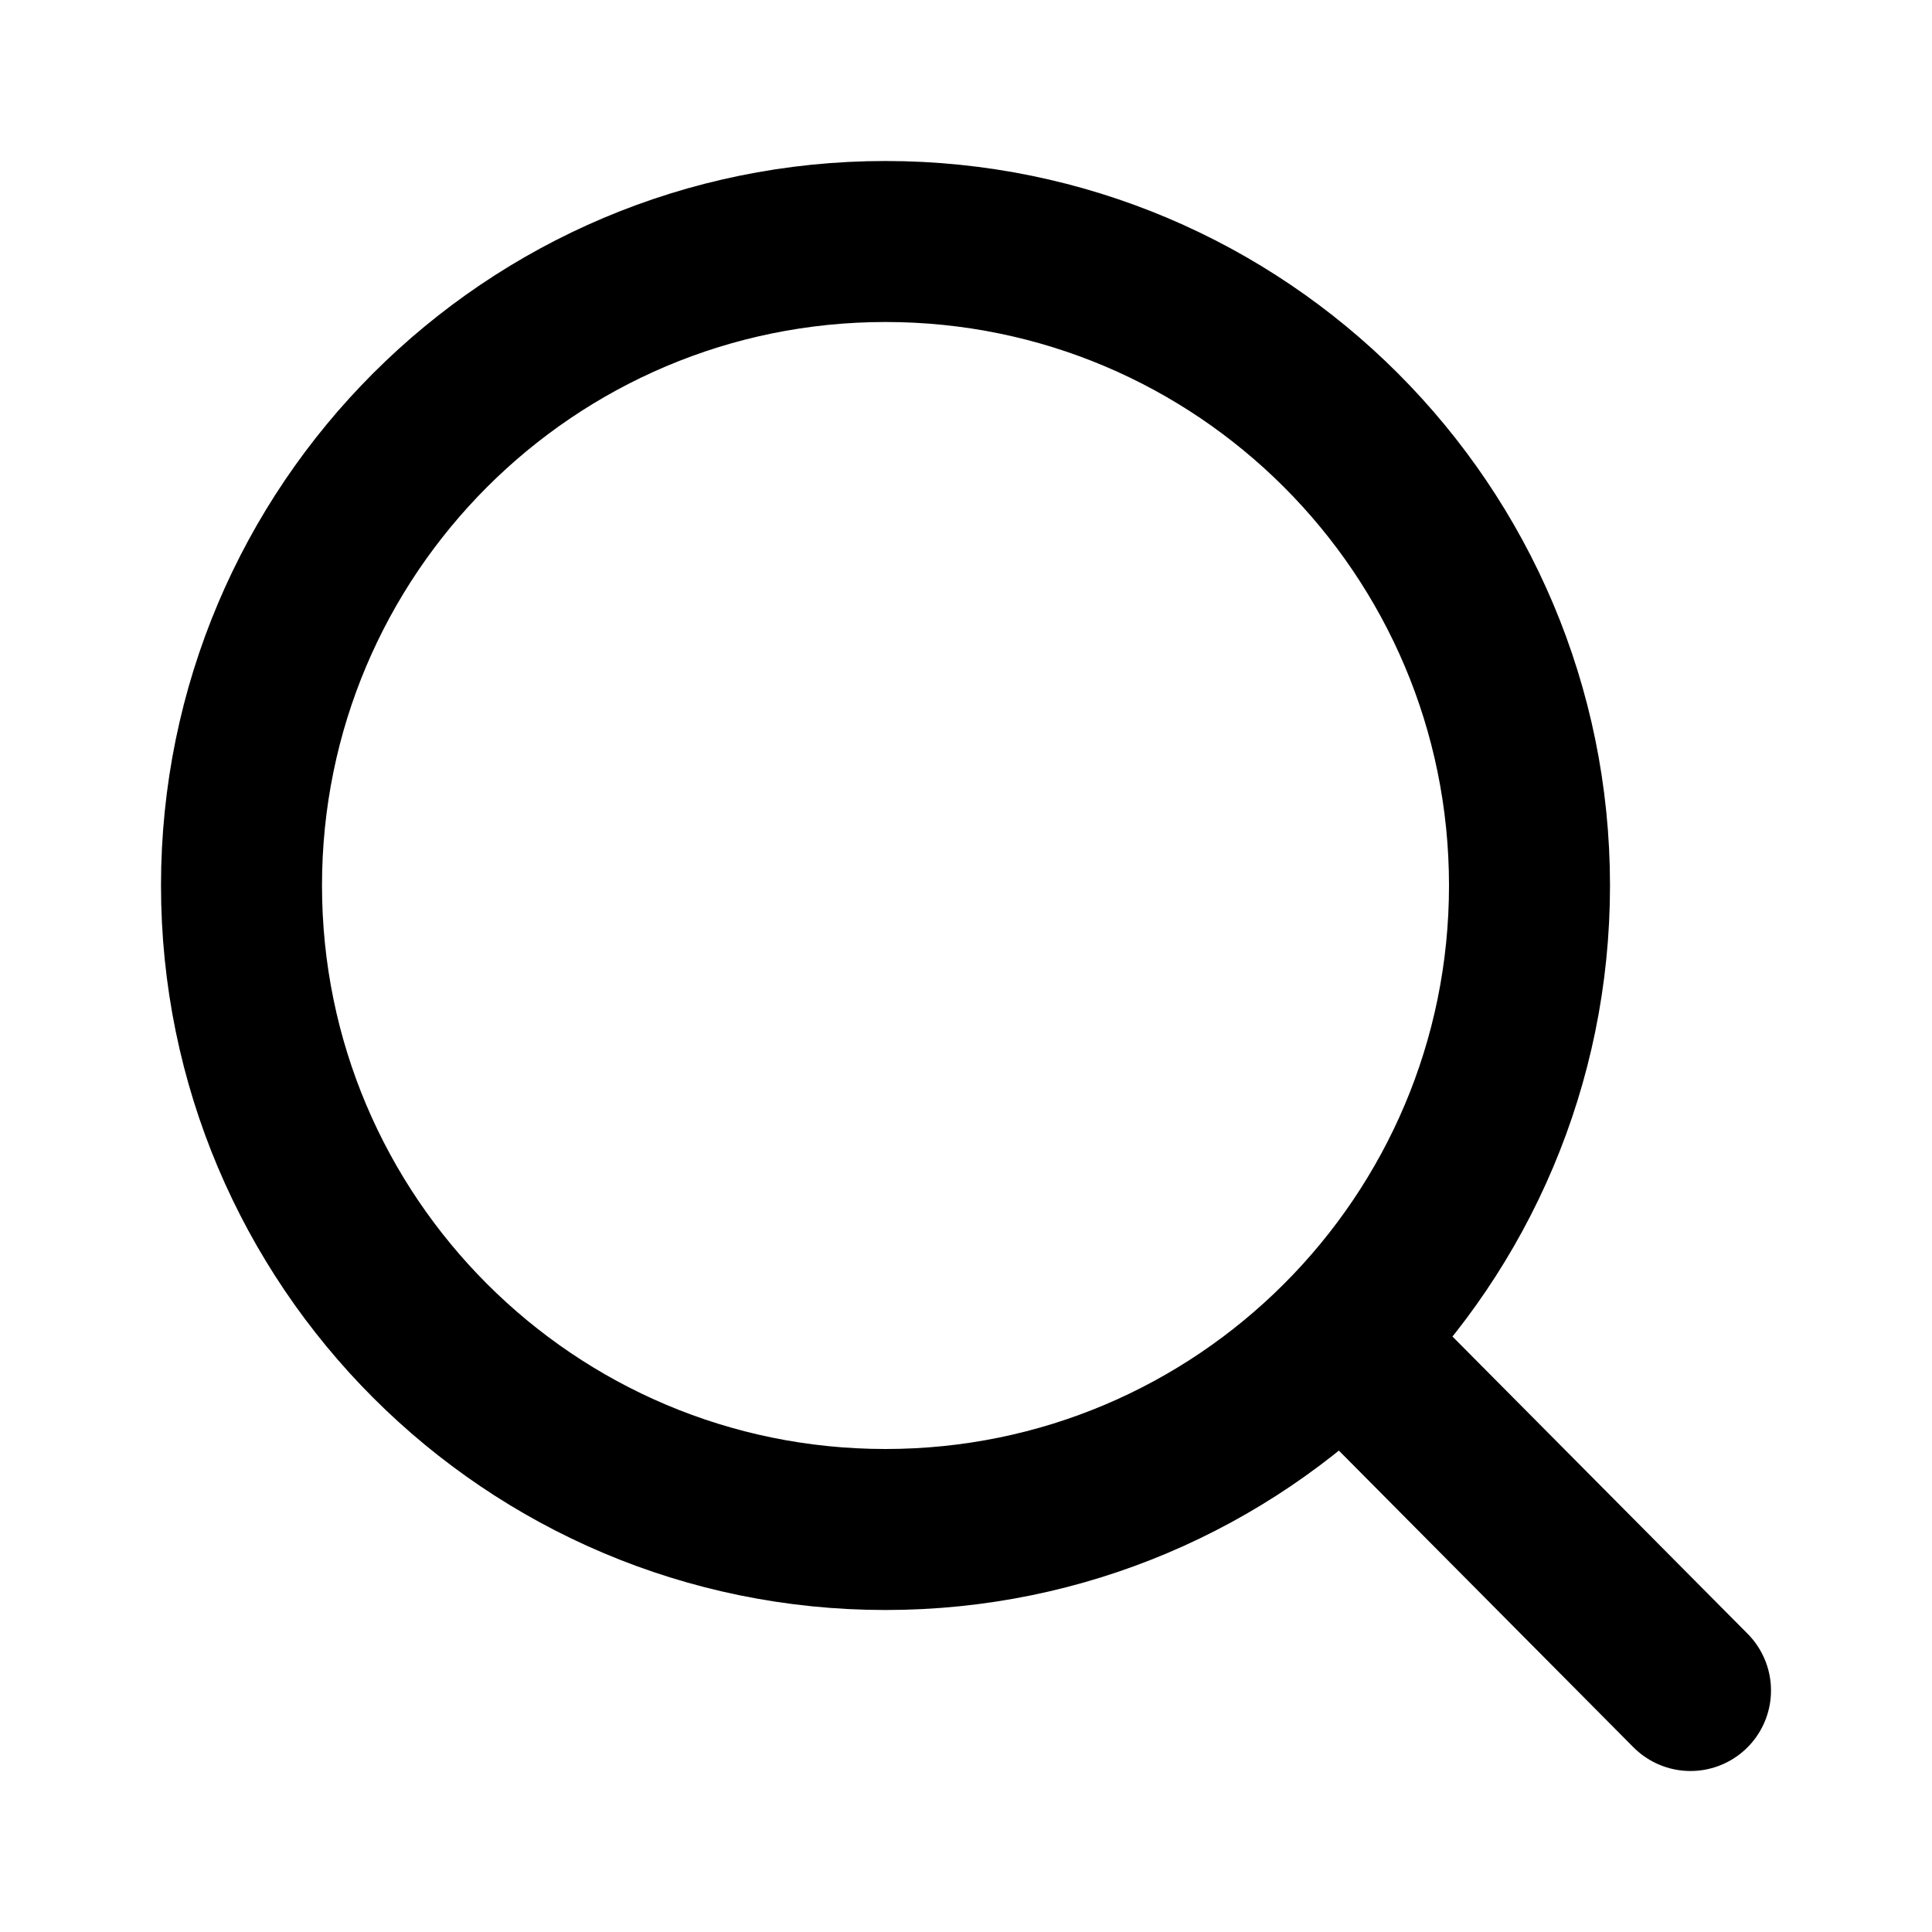
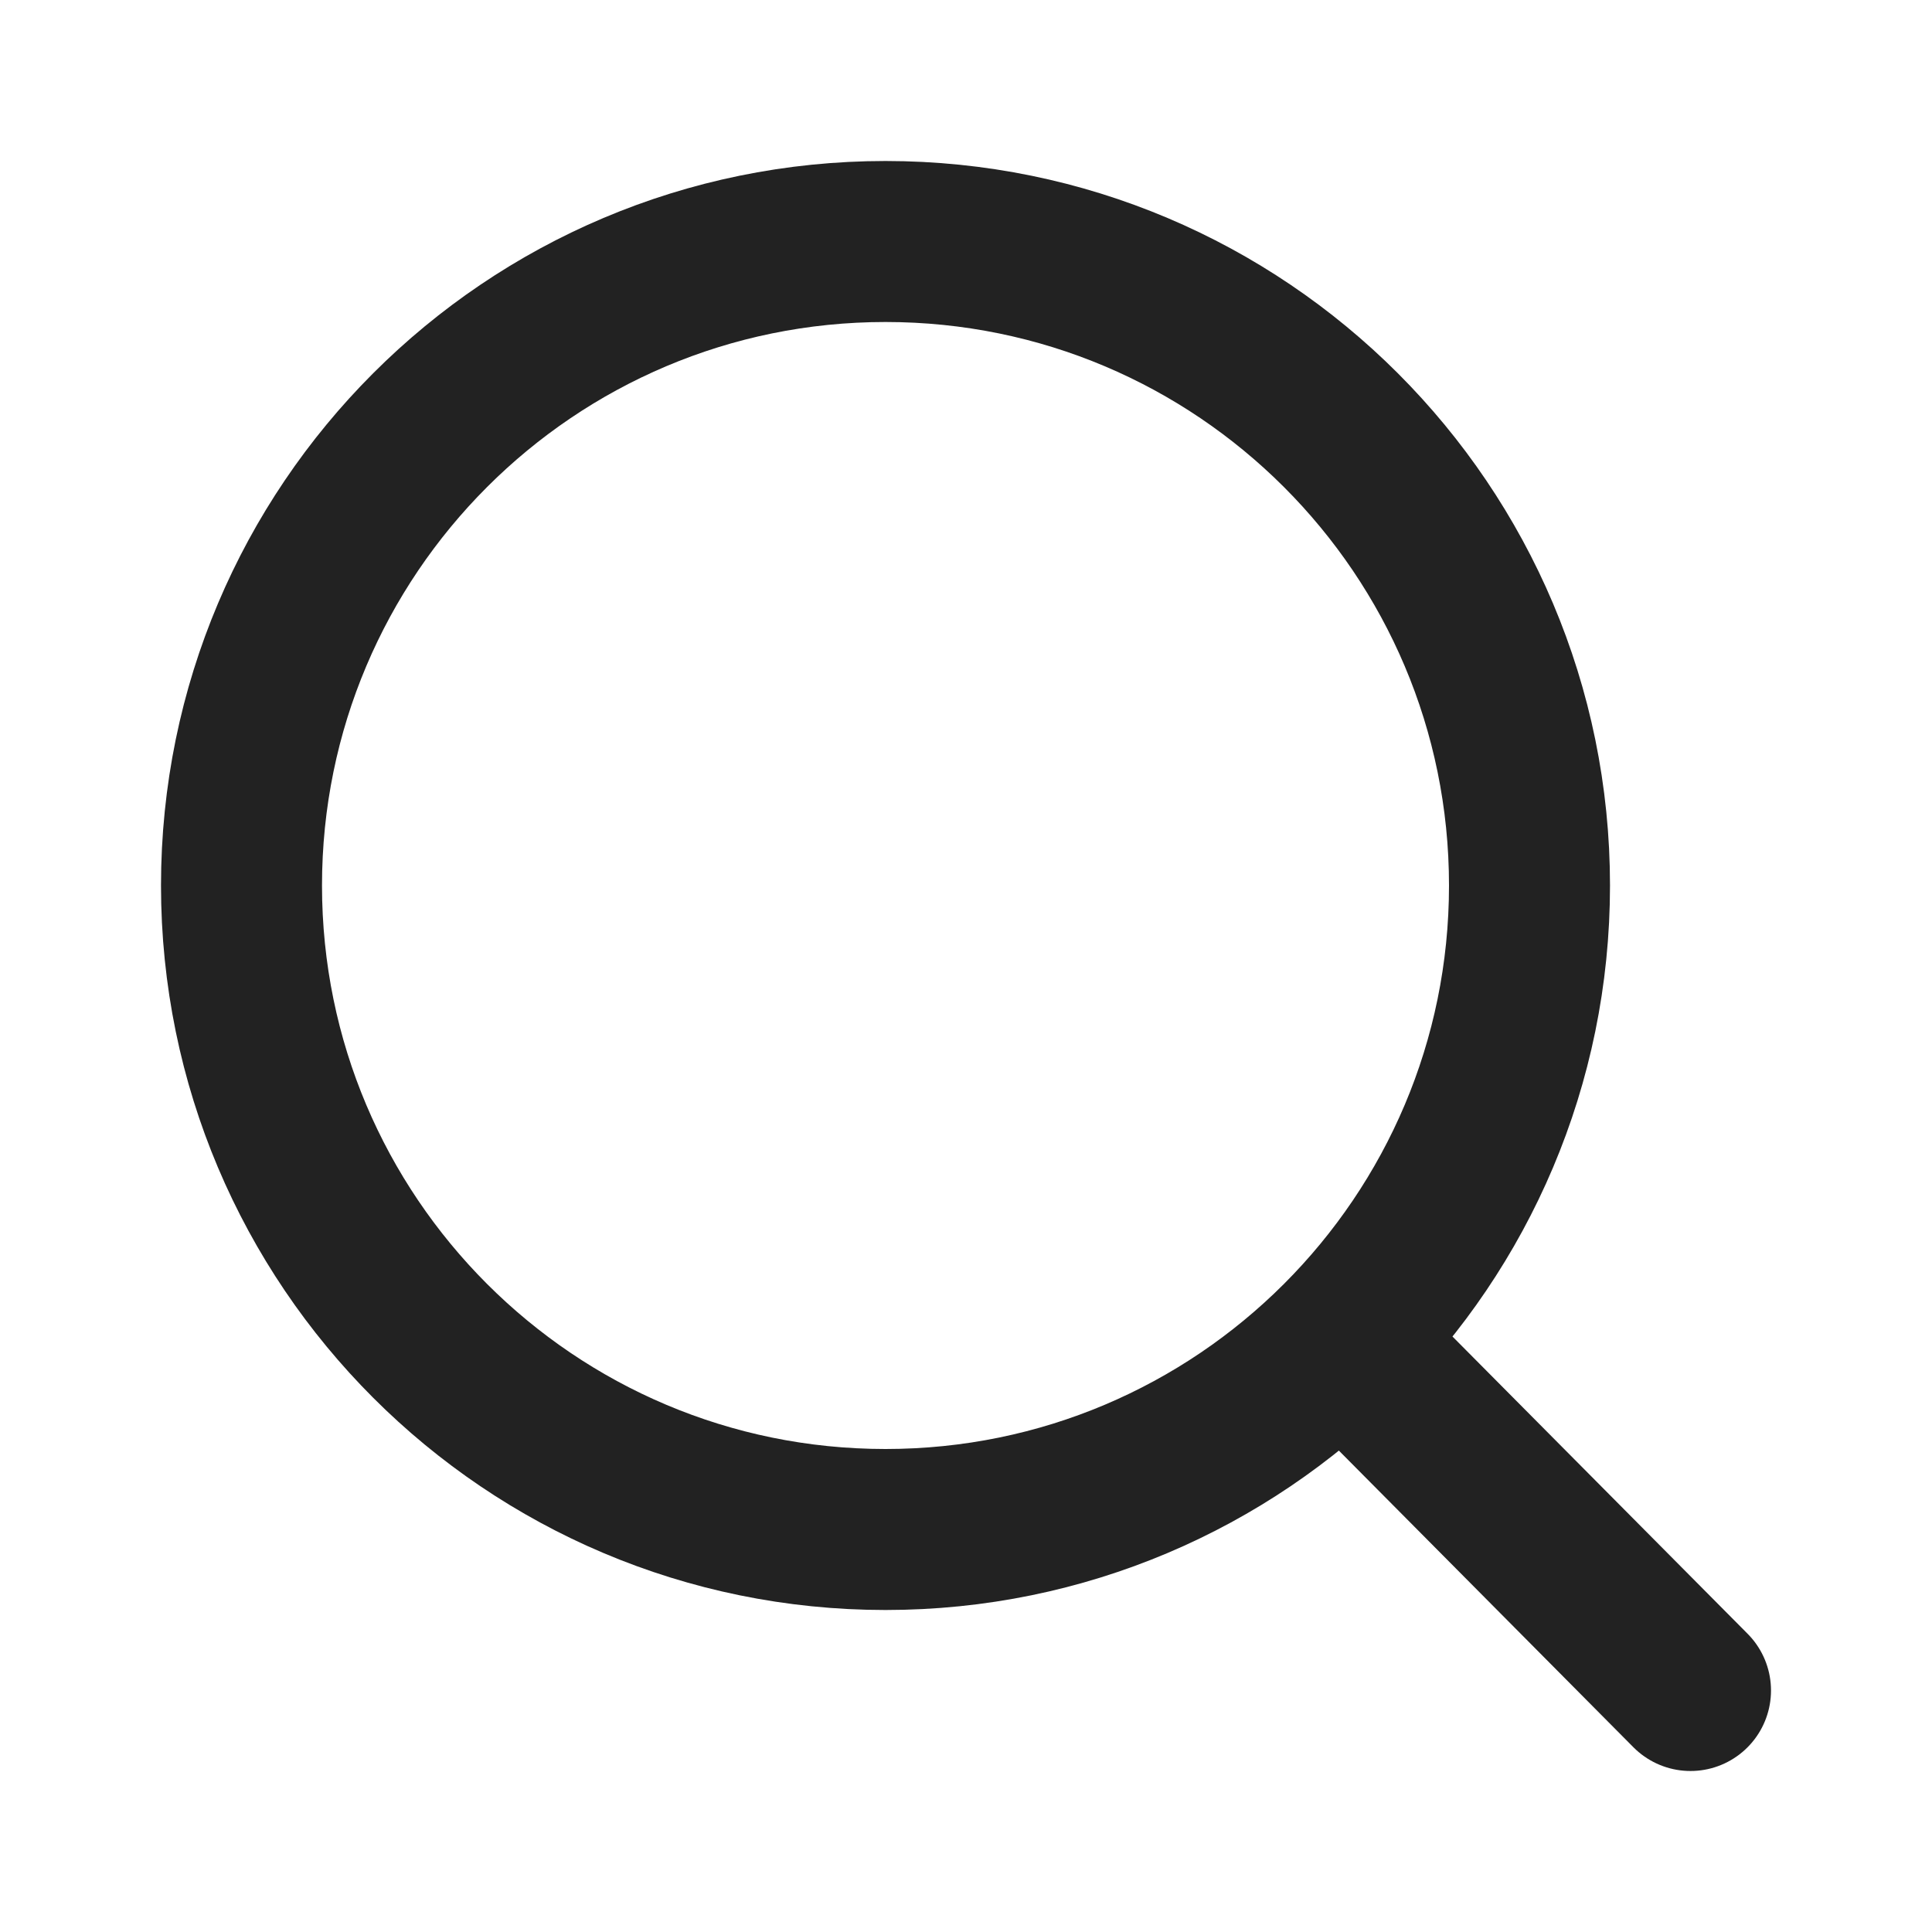
<svg xmlns="http://www.w3.org/2000/svg" width="800px" height="800px" viewBox="0 0 24 24" fill="none">
-   <path d="M16.672 16.641L21 21M19 11C19 15.418 15.418 19 11 19C6.582 19 3 15.418 3 11C3 6.582 6.582 3 11 3C15.418 3 19 6.582 19 11Z" stroke="#000000" stroke-width="2" stroke-linecap="round" stroke-linejoin="round" />
+   <path d="M16.672 16.641L21 21M19 11C19 15.418 15.418 19 11 19C6.582 19 3 15.418 3 11C3 6.582 6.582 3 11 3C15.418 3 19 6.582 19 11Z" stroke="#222" stroke-width="2" stroke-linecap="round" stroke-linejoin="round" />
</svg>
